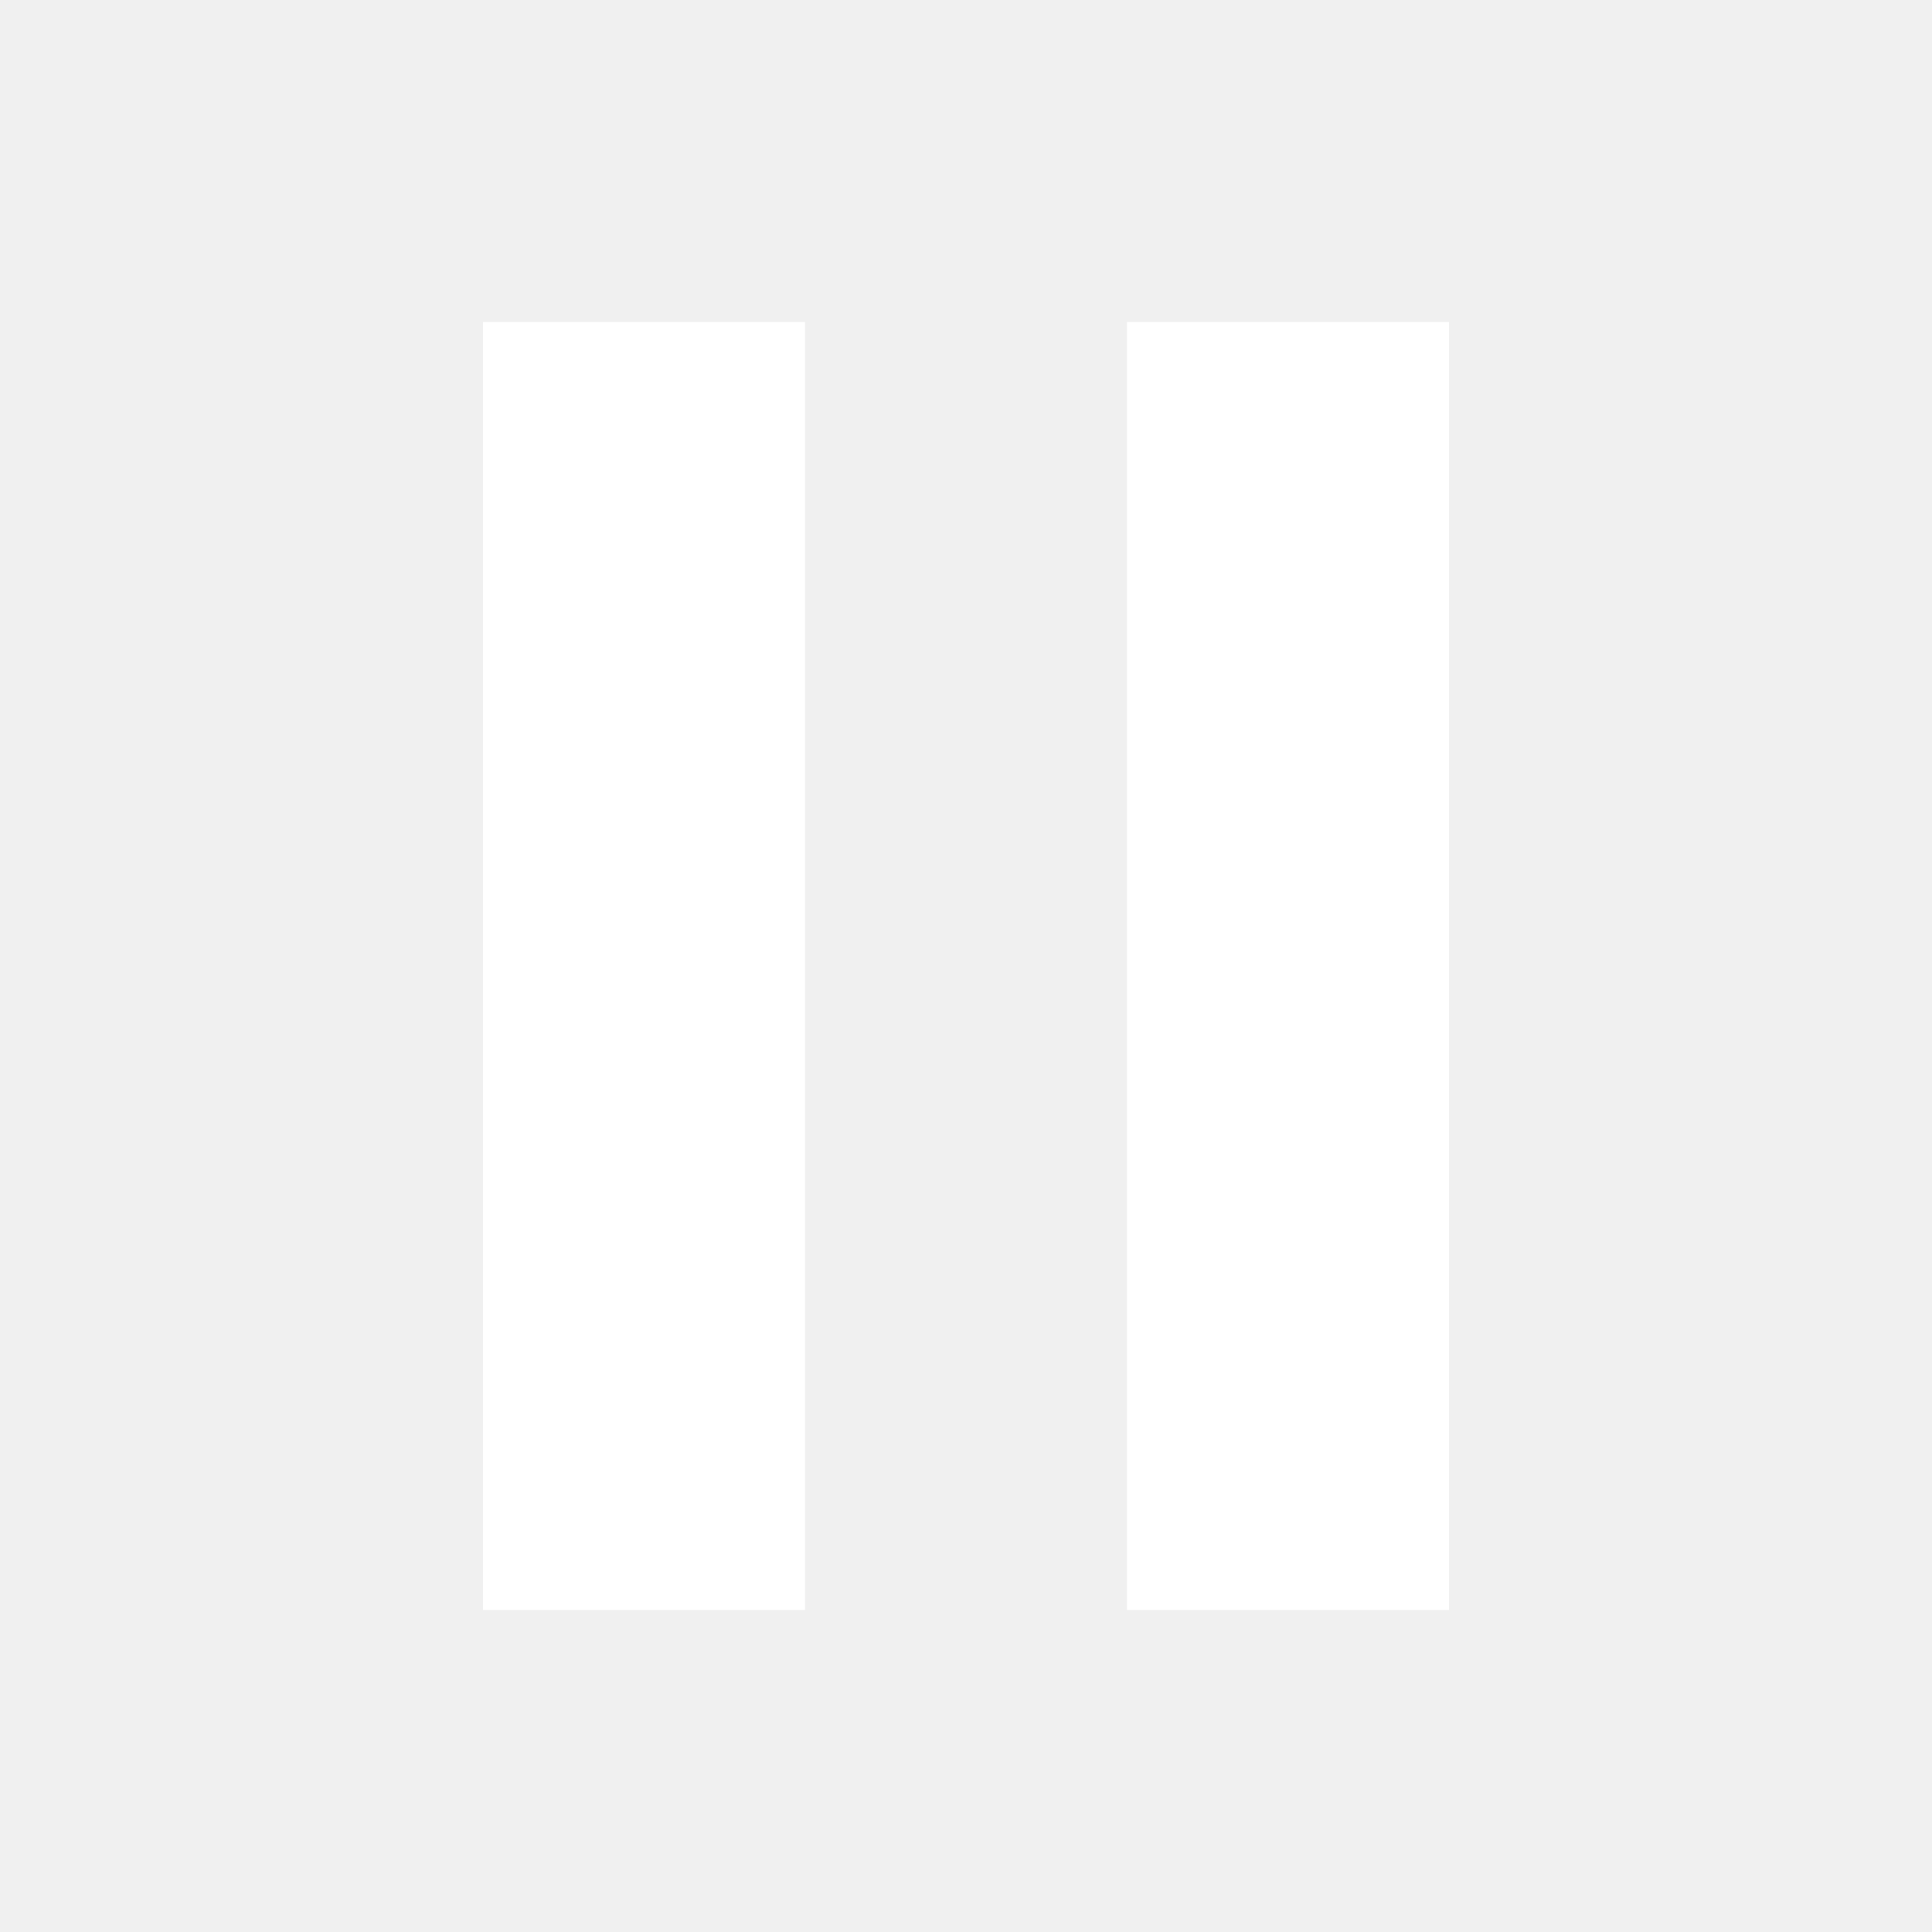
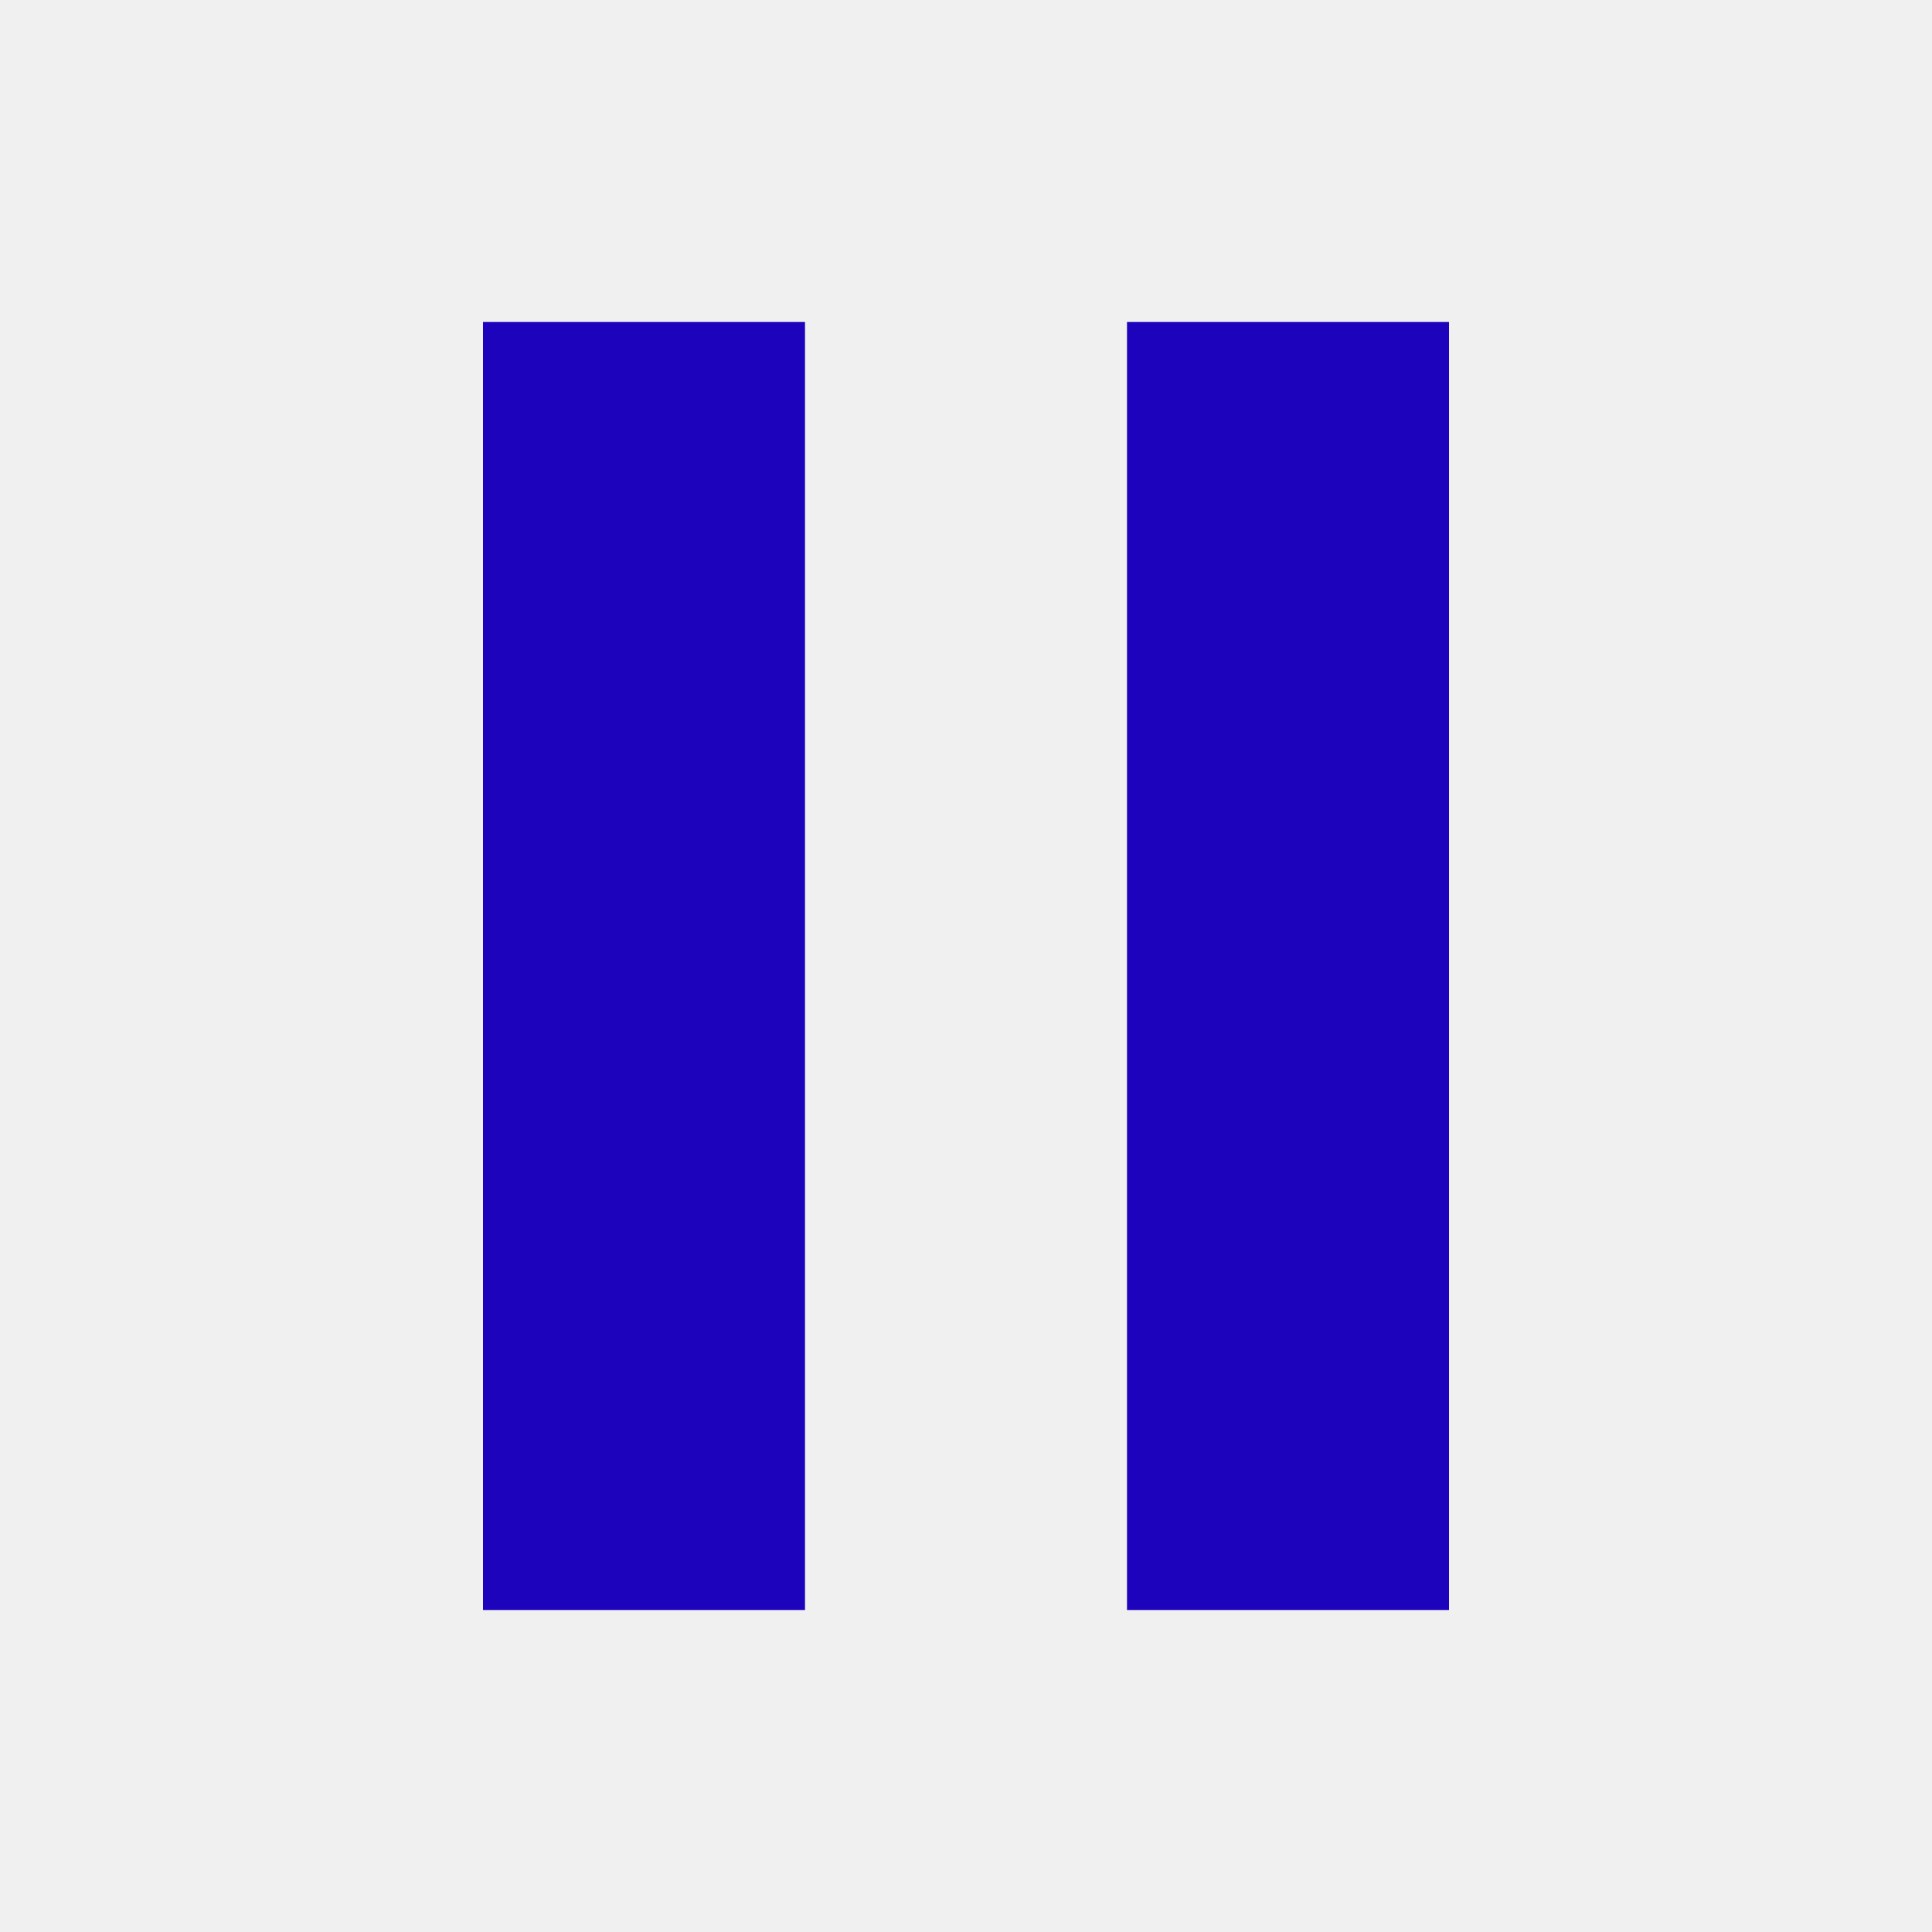
- <svg xmlns="http://www.w3.org/2000/svg" width="24" height="24" viewBox="0 0 24 24" fill="white" stroke="none" stroke-width="2" stroke-linecap="round" stroke-linejoin="round" class="feather feather-pause">
+ <svg xmlns="http://www.w3.org/2000/svg" width="24" height="24" viewBox="0 0 24 24" fill="#1d03bc" stroke="none" stroke-width="2" stroke-linecap="round" stroke-linejoin="round" class="feather feather-pause">
  <rect x="6" y="4" width="4" height="16" />
  <rect x="14" y="4" width="4" height="16" />
</svg>
